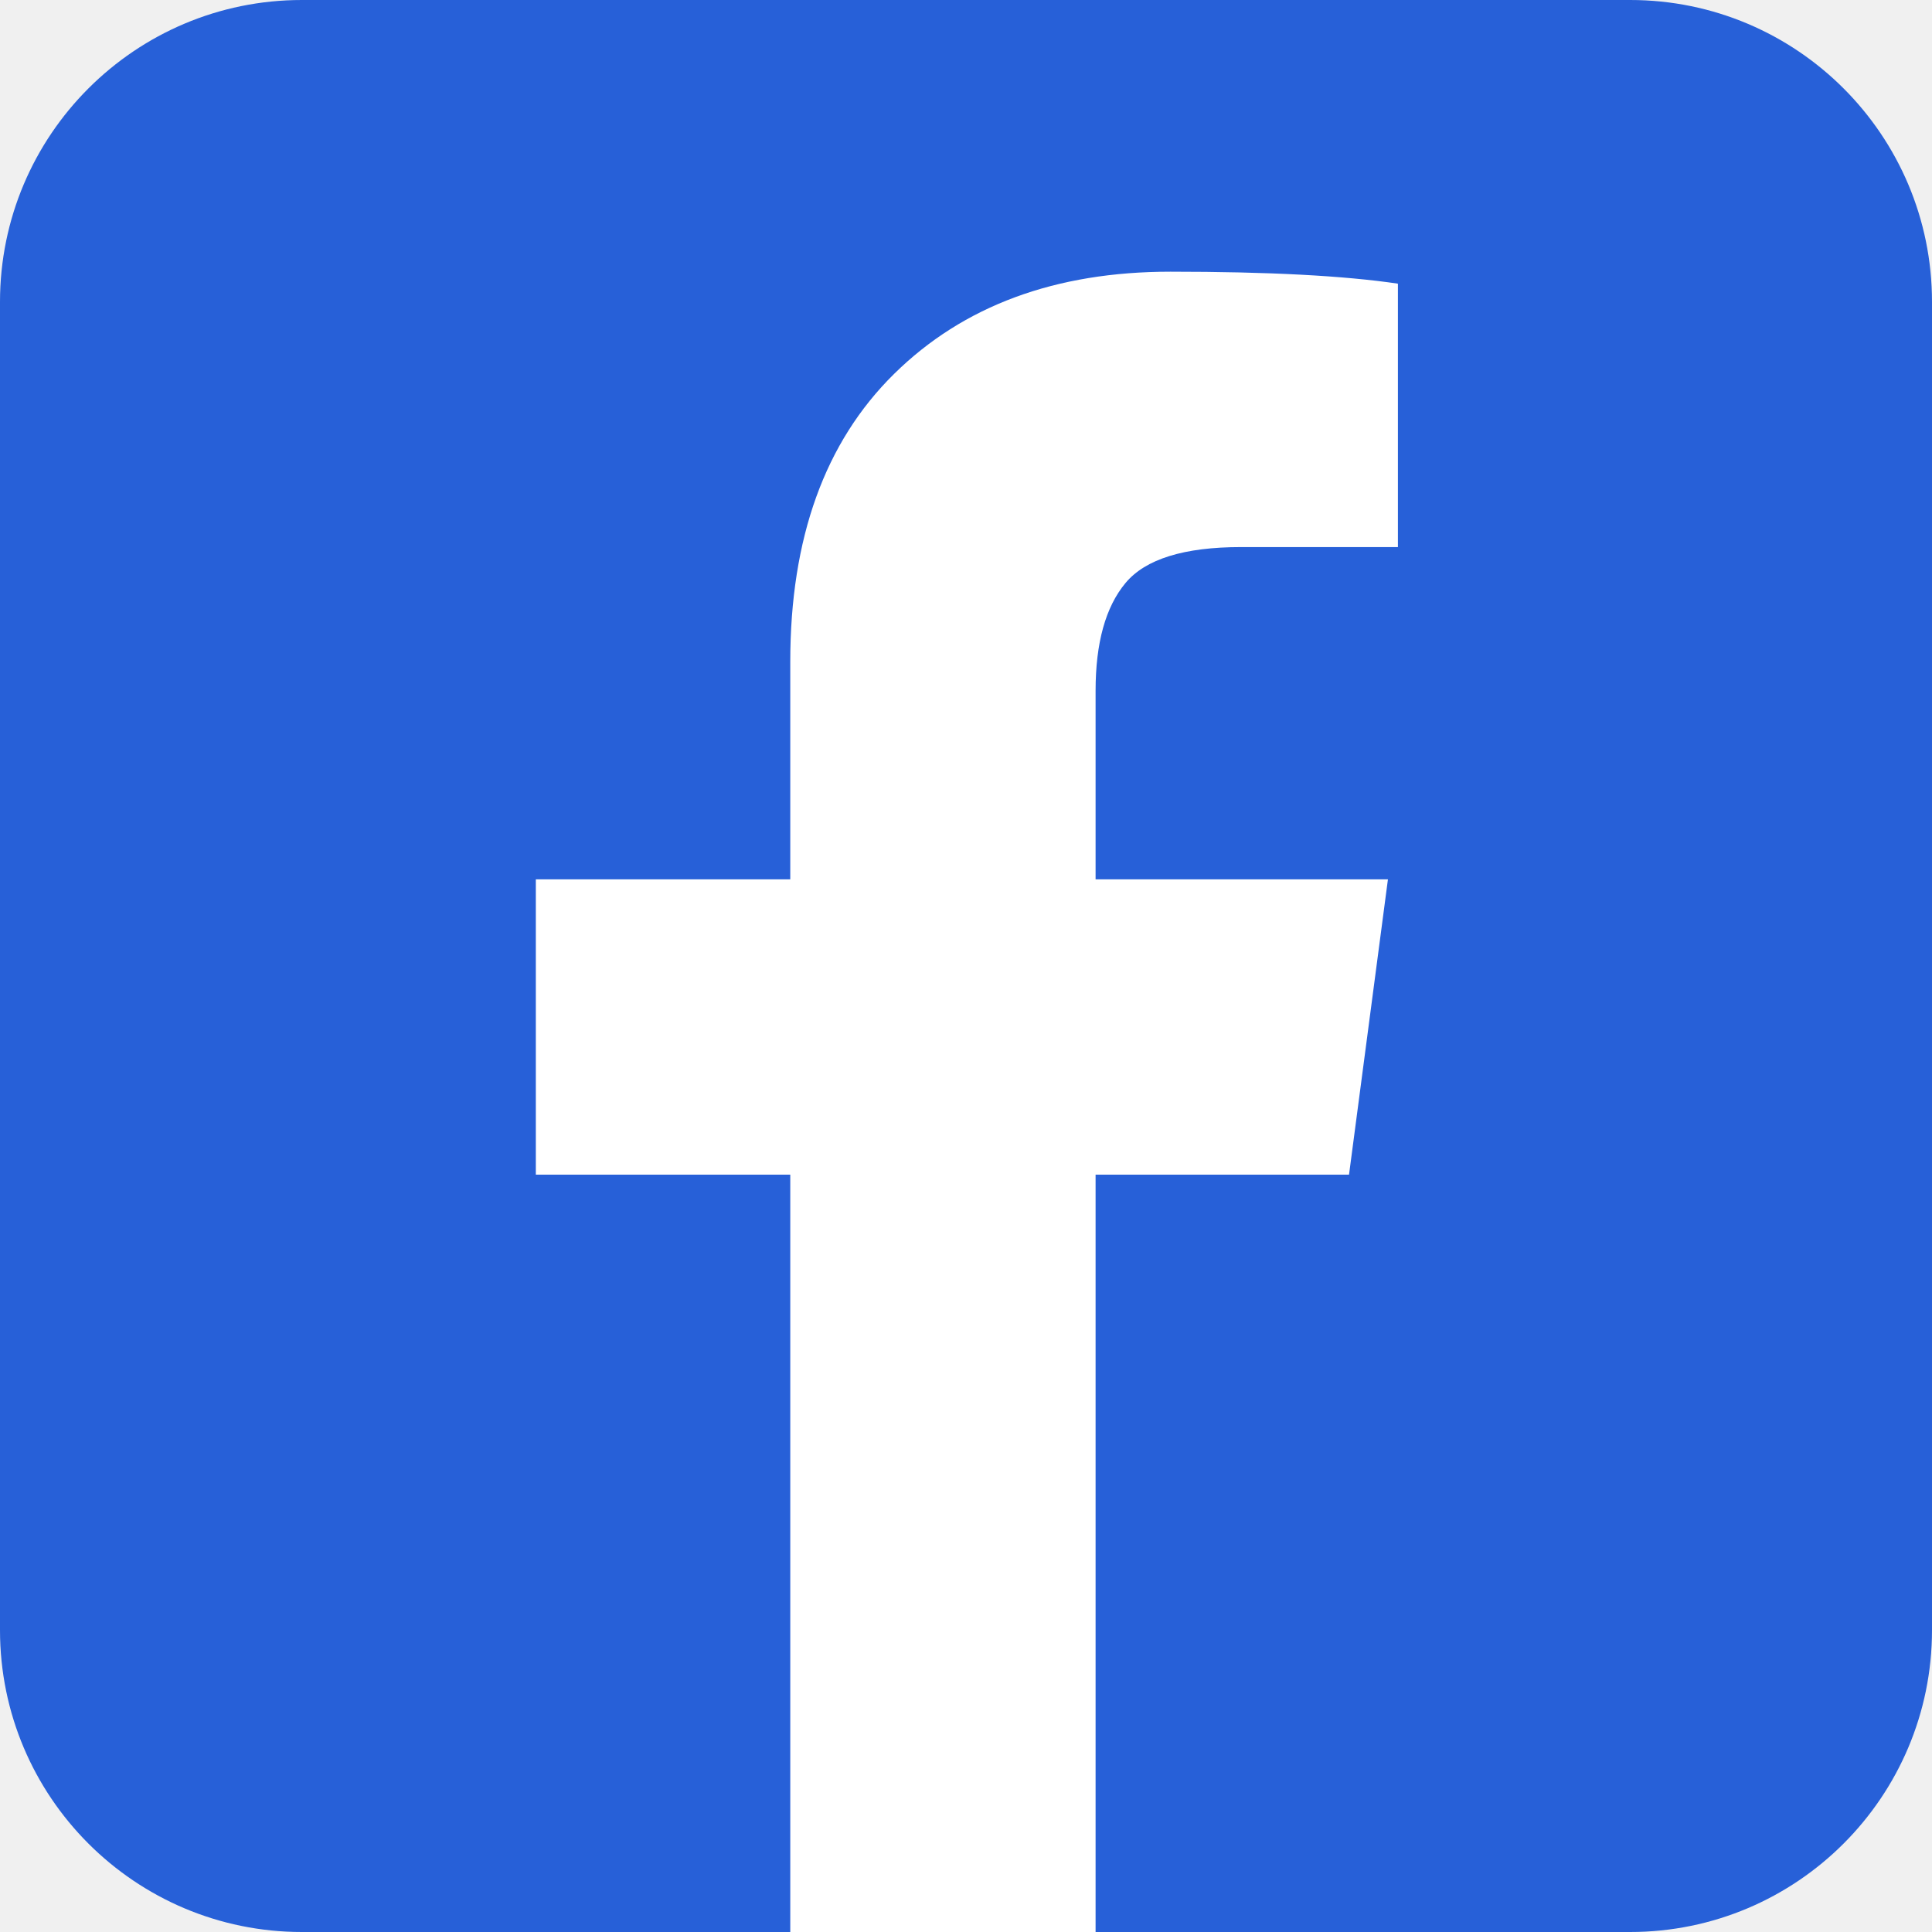
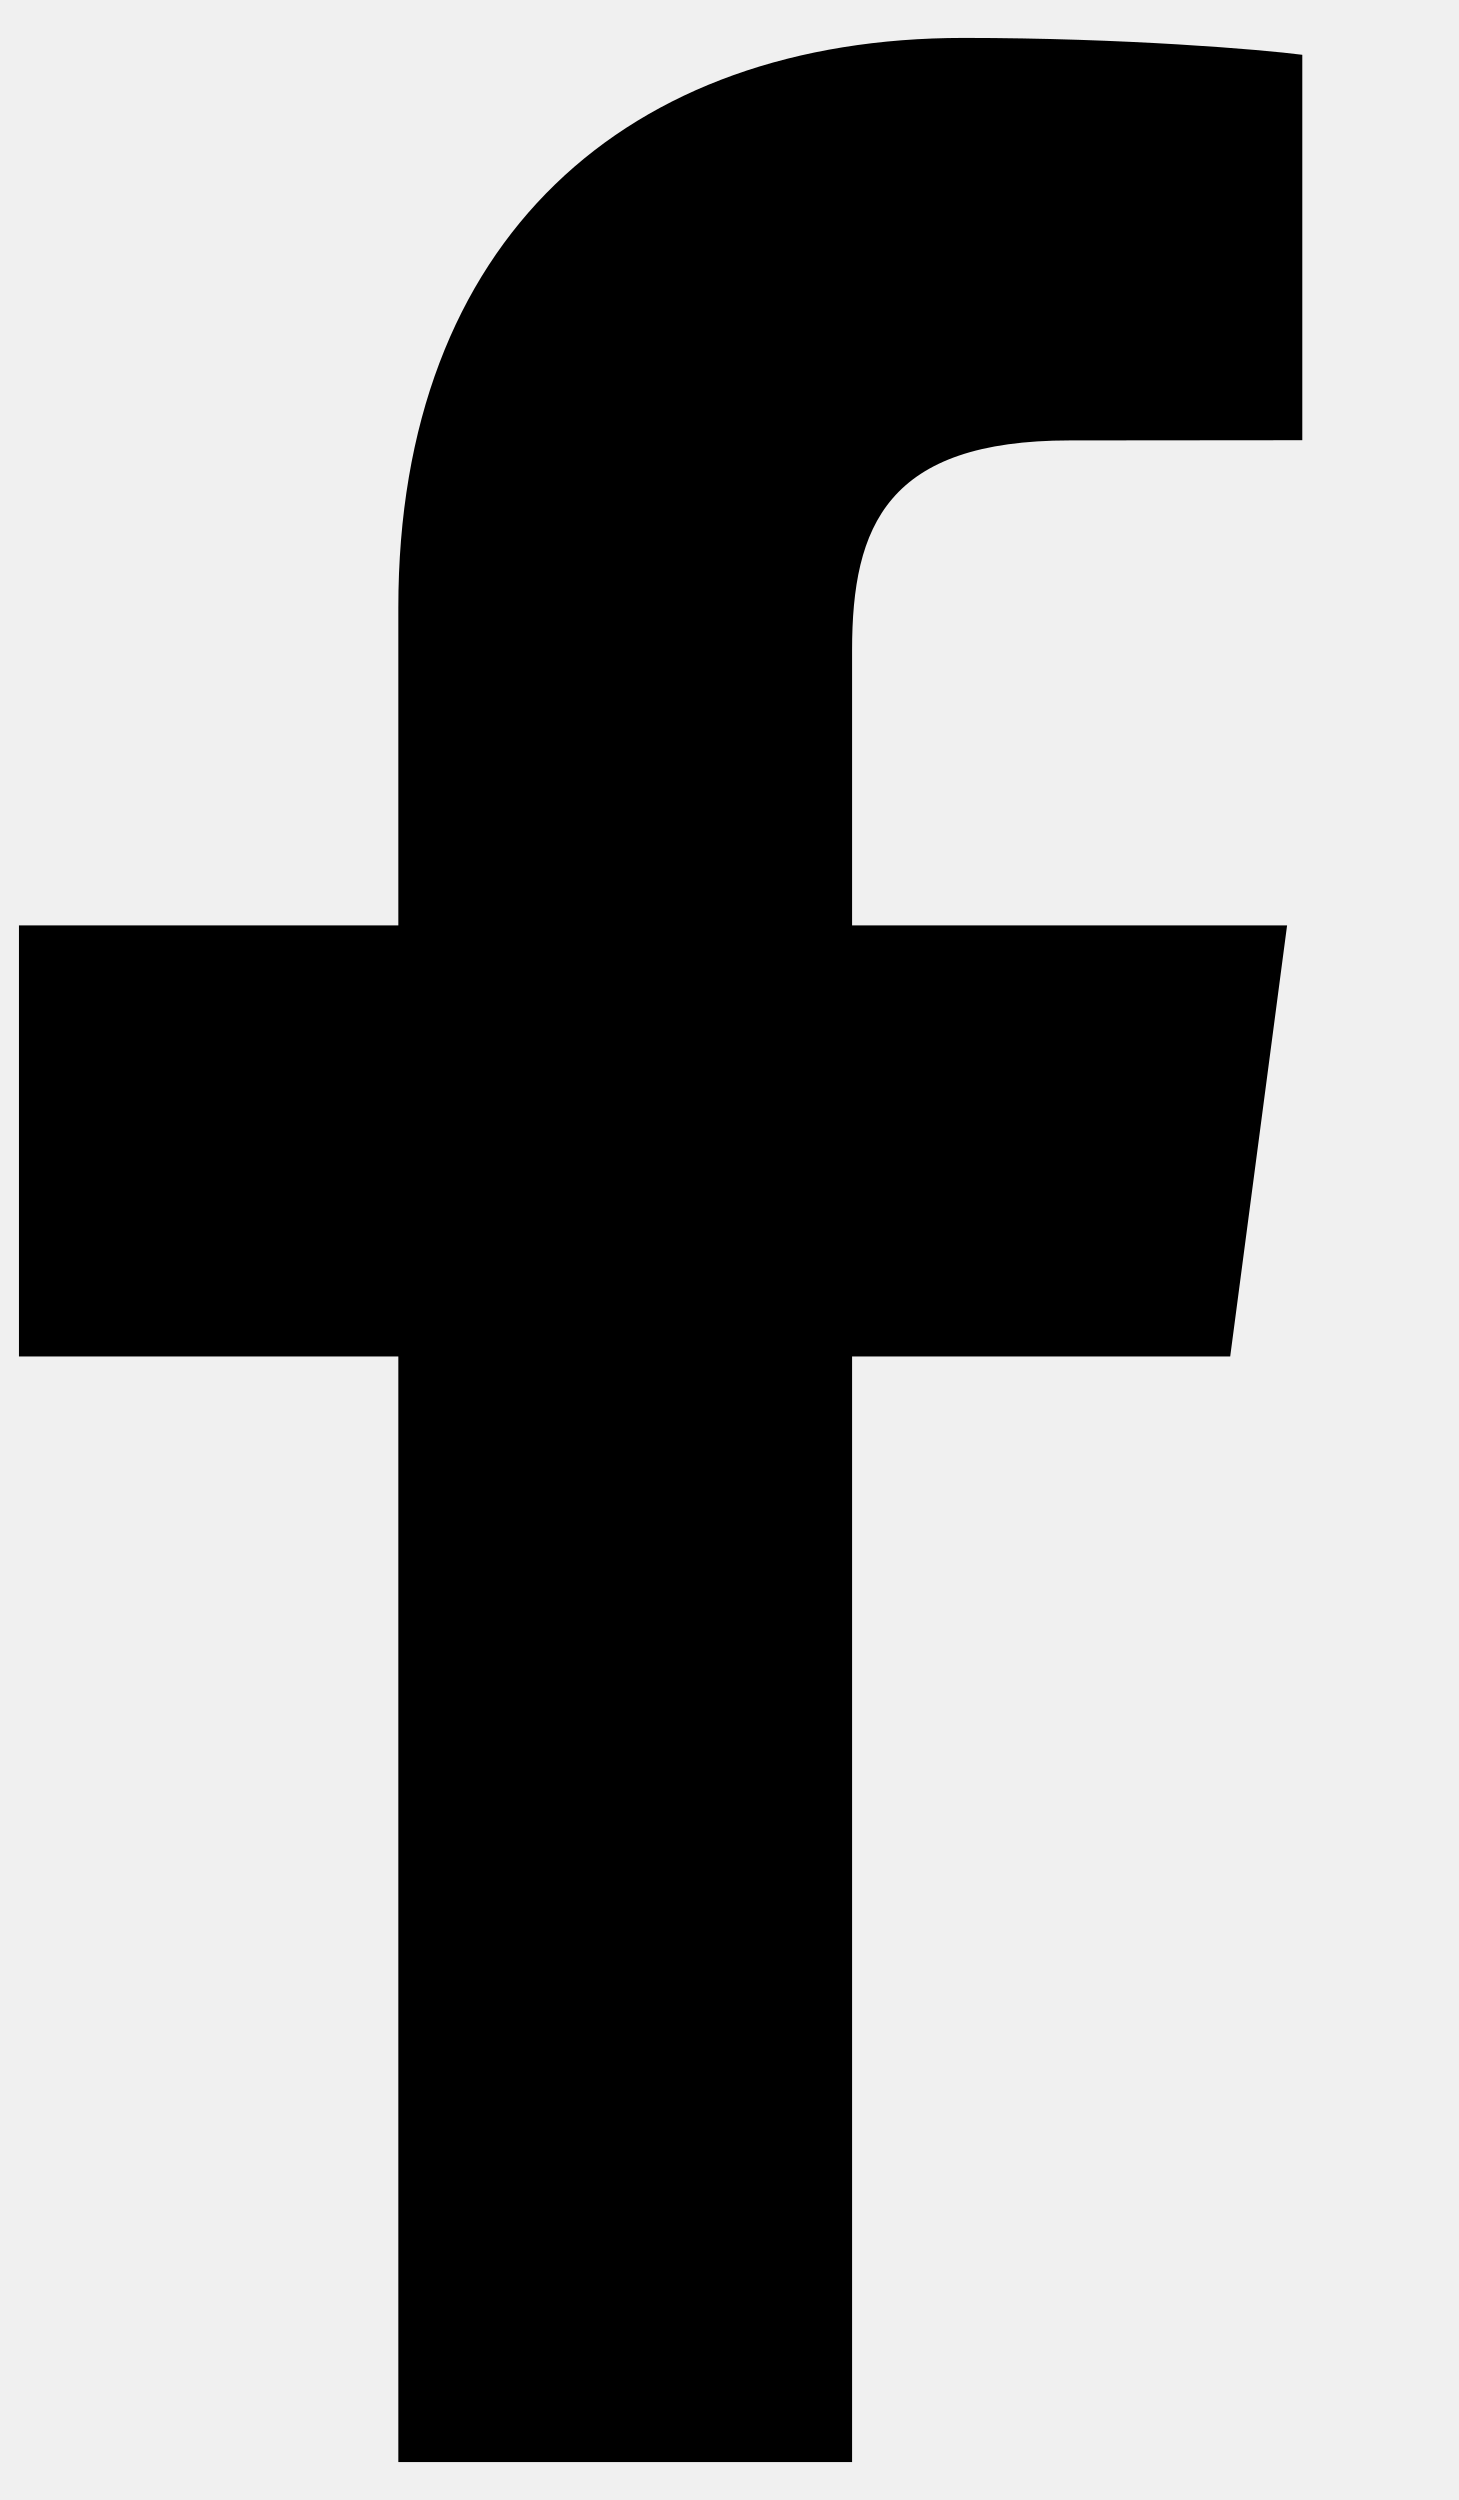
- <svg xmlns="http://www.w3.org/2000/svg" width="256px" height="256px" viewBox="312 111 256 256" version="1.1">
-   <defs />
-   <g id="facebook" stroke="none" stroke-width="1" fill="none" fill-rule="evenodd" transform="translate(312, 111)">
-     <rect id="bg" fill="#2760D8" x="0" y="0" width="256" height="256" rx="40" />
-     <path d="M185.231,37.587 L185.231,72.49 L164.474,72.49 C156.893,72.49 151.781,74.077 149.137,77.25 C146.493,80.423 145.171,85.183 145.171,91.529 L145.171,116.517 L183.909,116.517 L178.752,155.651 L145.171,155.651 L145.171,256 L104.714,256 L104.714,155.651 L71,155.651 L71,116.517 L104.714,116.517 L104.714,87.695 C104.714,71.3 109.297,58.586 118.464,49.552 C127.631,40.517 139.838,36 155.087,36 C168.043,36 178.091,36.529 185.231,37.587 L185.231,37.587 Z" id="Shape" fill="#FFFFFF" />
-   </g>
+ <svg xmlns="http://www.w3.org/2000/svg" class="text-muted" width="7" height="12" viewBox="0 0 7 12" fill="none">
+   <path fill-rule="evenodd" clip-rule="evenodd" d="M4.09 11.818V6.511H5.905L6.178 4.442H4.09V3.121C4.09 2.522 4.259 2.114 5.135 2.114L6.251 2.113V0.263C6.058 0.238 5.396 0.182 4.625 0.182C3.014 0.182 1.912 1.146 1.912 2.916V4.442H0.091V6.511H1.912V11.818H4.09Z" fill="currentColor" />
</svg>
